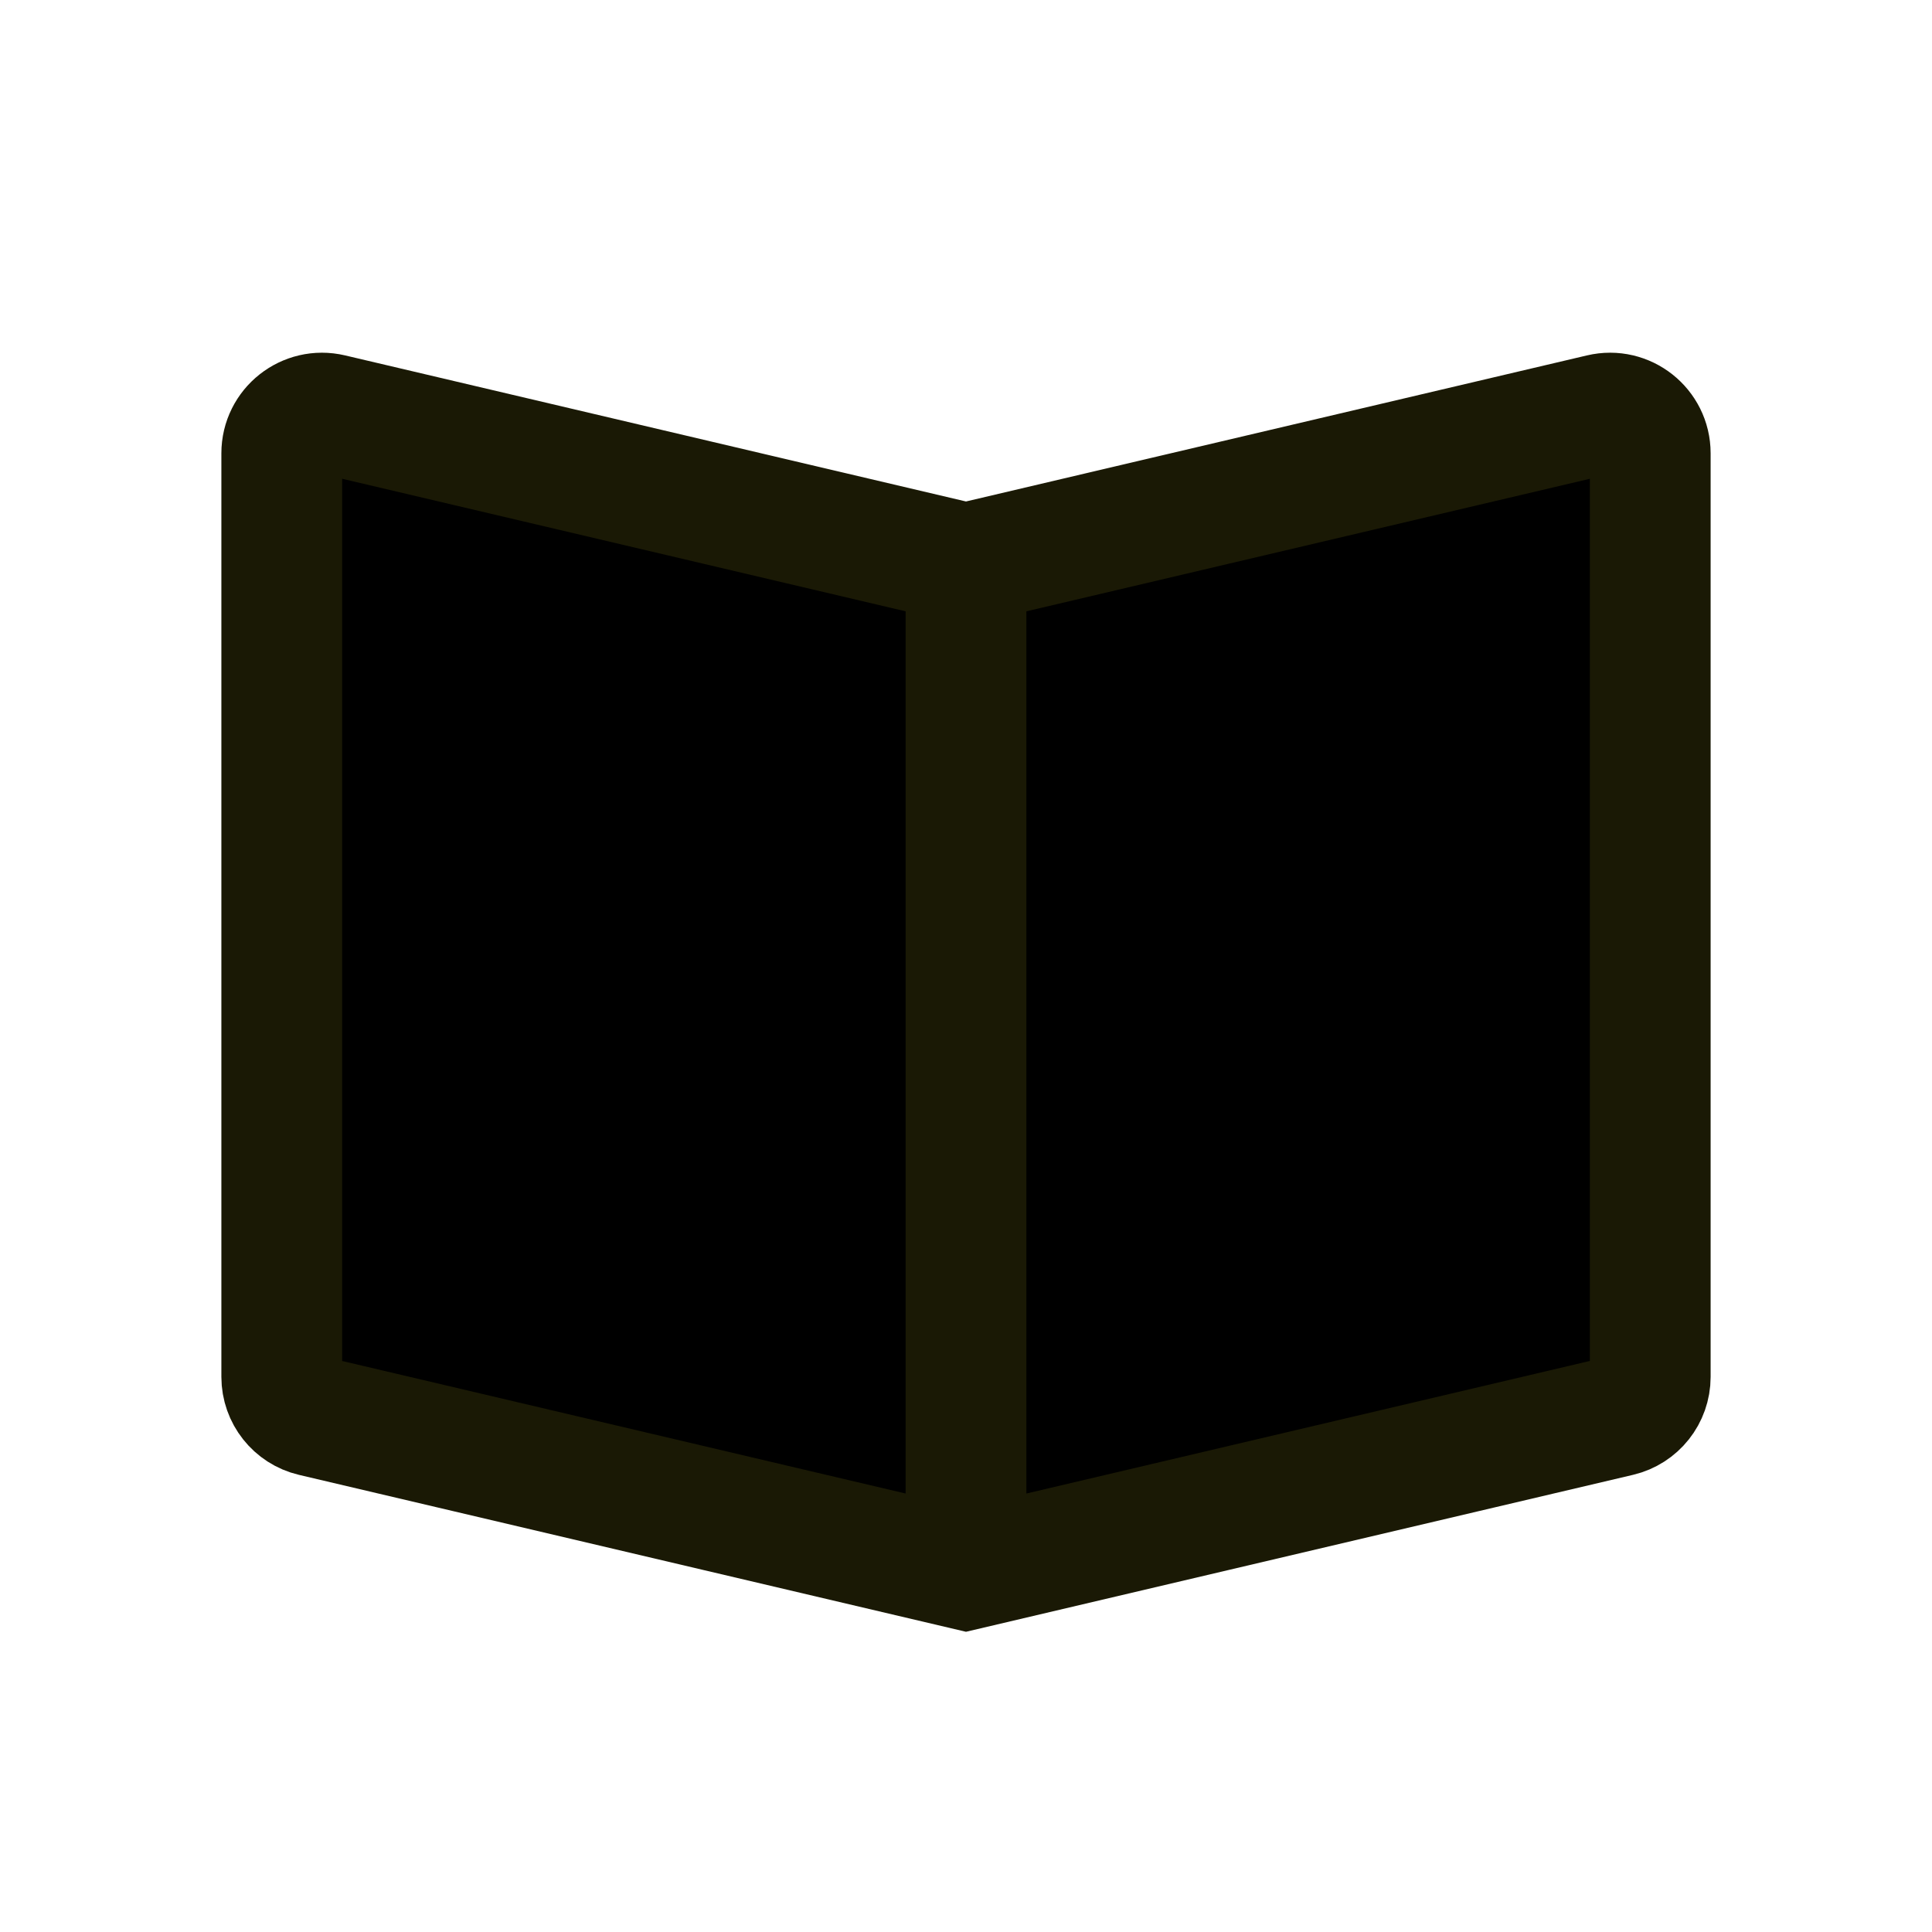
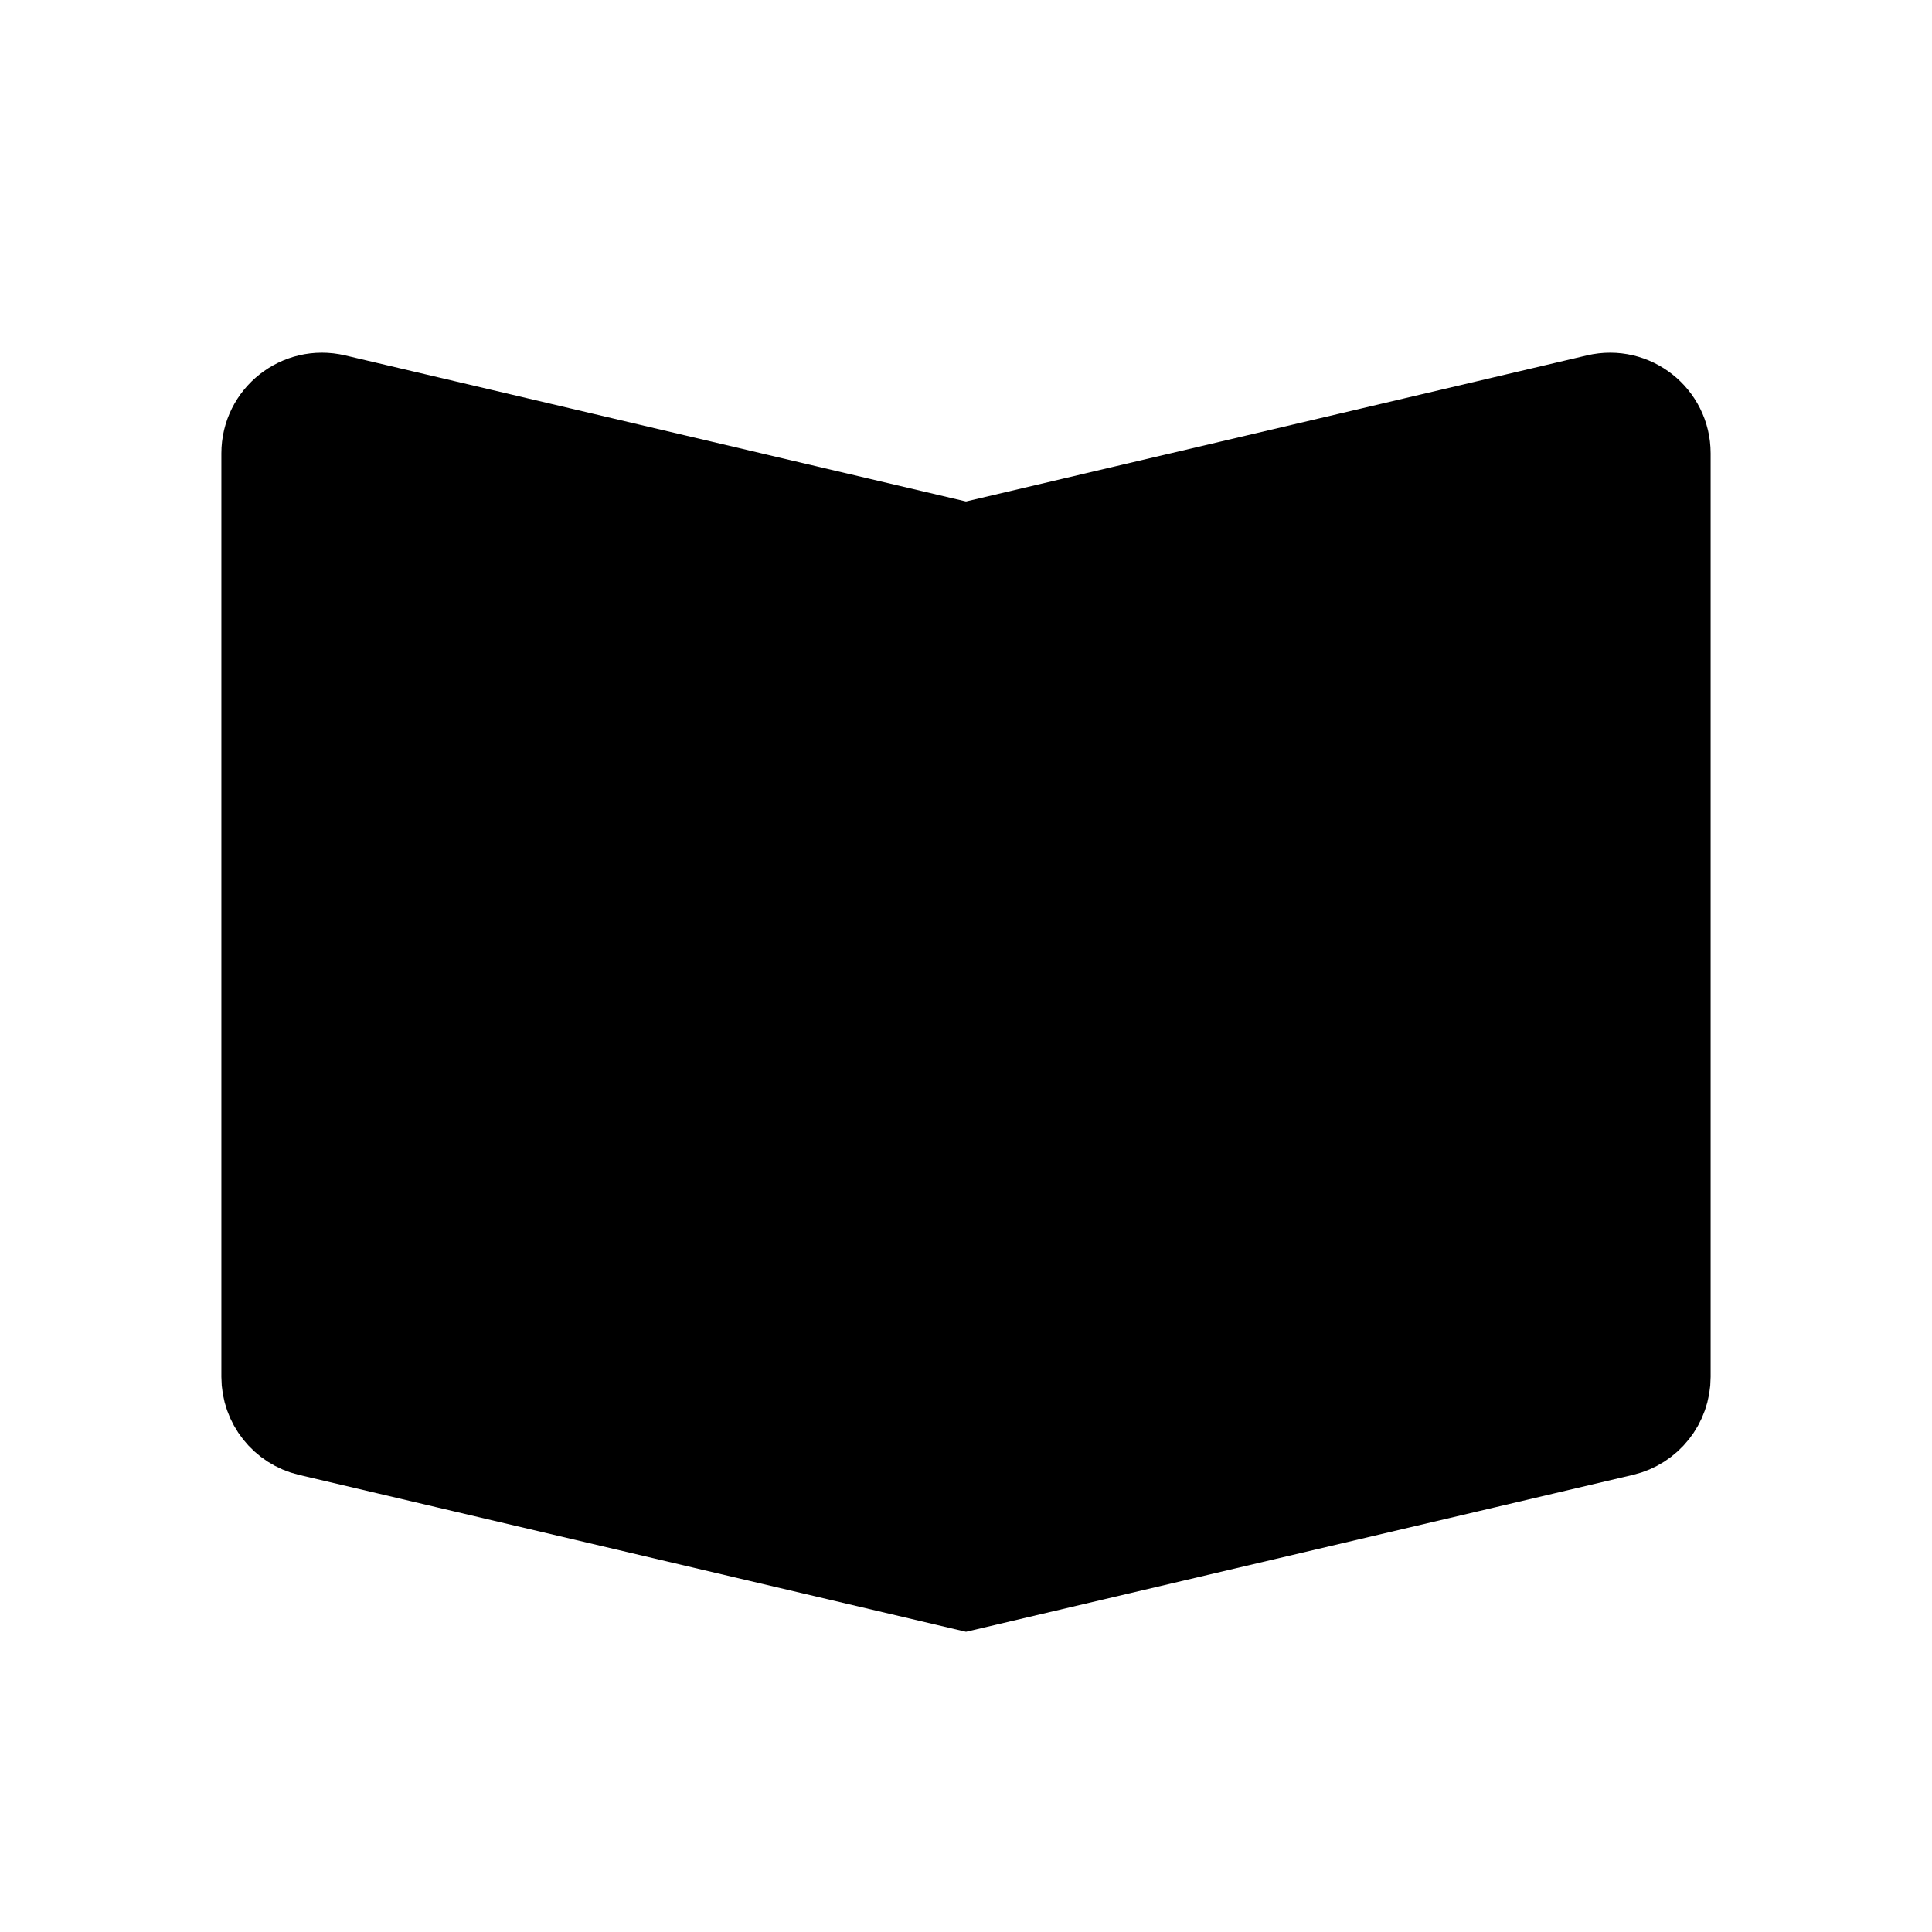
<svg xmlns="http://www.w3.org/2000/svg" viewBox="0 0 24 24" fill="currentColor">
-   <path d="M12 19.5L20.114 17.591C20.34 17.538 20.5 17.336 20.5 17.104V5.631C20.5 5.309 20.199 5.071 19.886 5.145L12 7L4.115 5.145C3.801 5.071 3.5 5.309 3.5 5.631V17.104C3.5 17.336 3.66 17.538 3.885 17.591L12 19.5ZM12 7V19.5" stroke="#1A1905" stroke-width="1.5" />
+   <path d="M12 19.5L20.114 17.591C20.34 17.538 20.5 17.336 20.5 17.104V5.631C20.5 5.309 20.199 5.071 19.886 5.145L12 7L4.115 5.145C3.801 5.071 3.5 5.309 3.5 5.631V17.104C3.5 17.336 3.66 17.538 3.885 17.591L12 19.5ZM12 7V19.5" stroke="currentColor" stroke-width="1.5" />
</svg>
